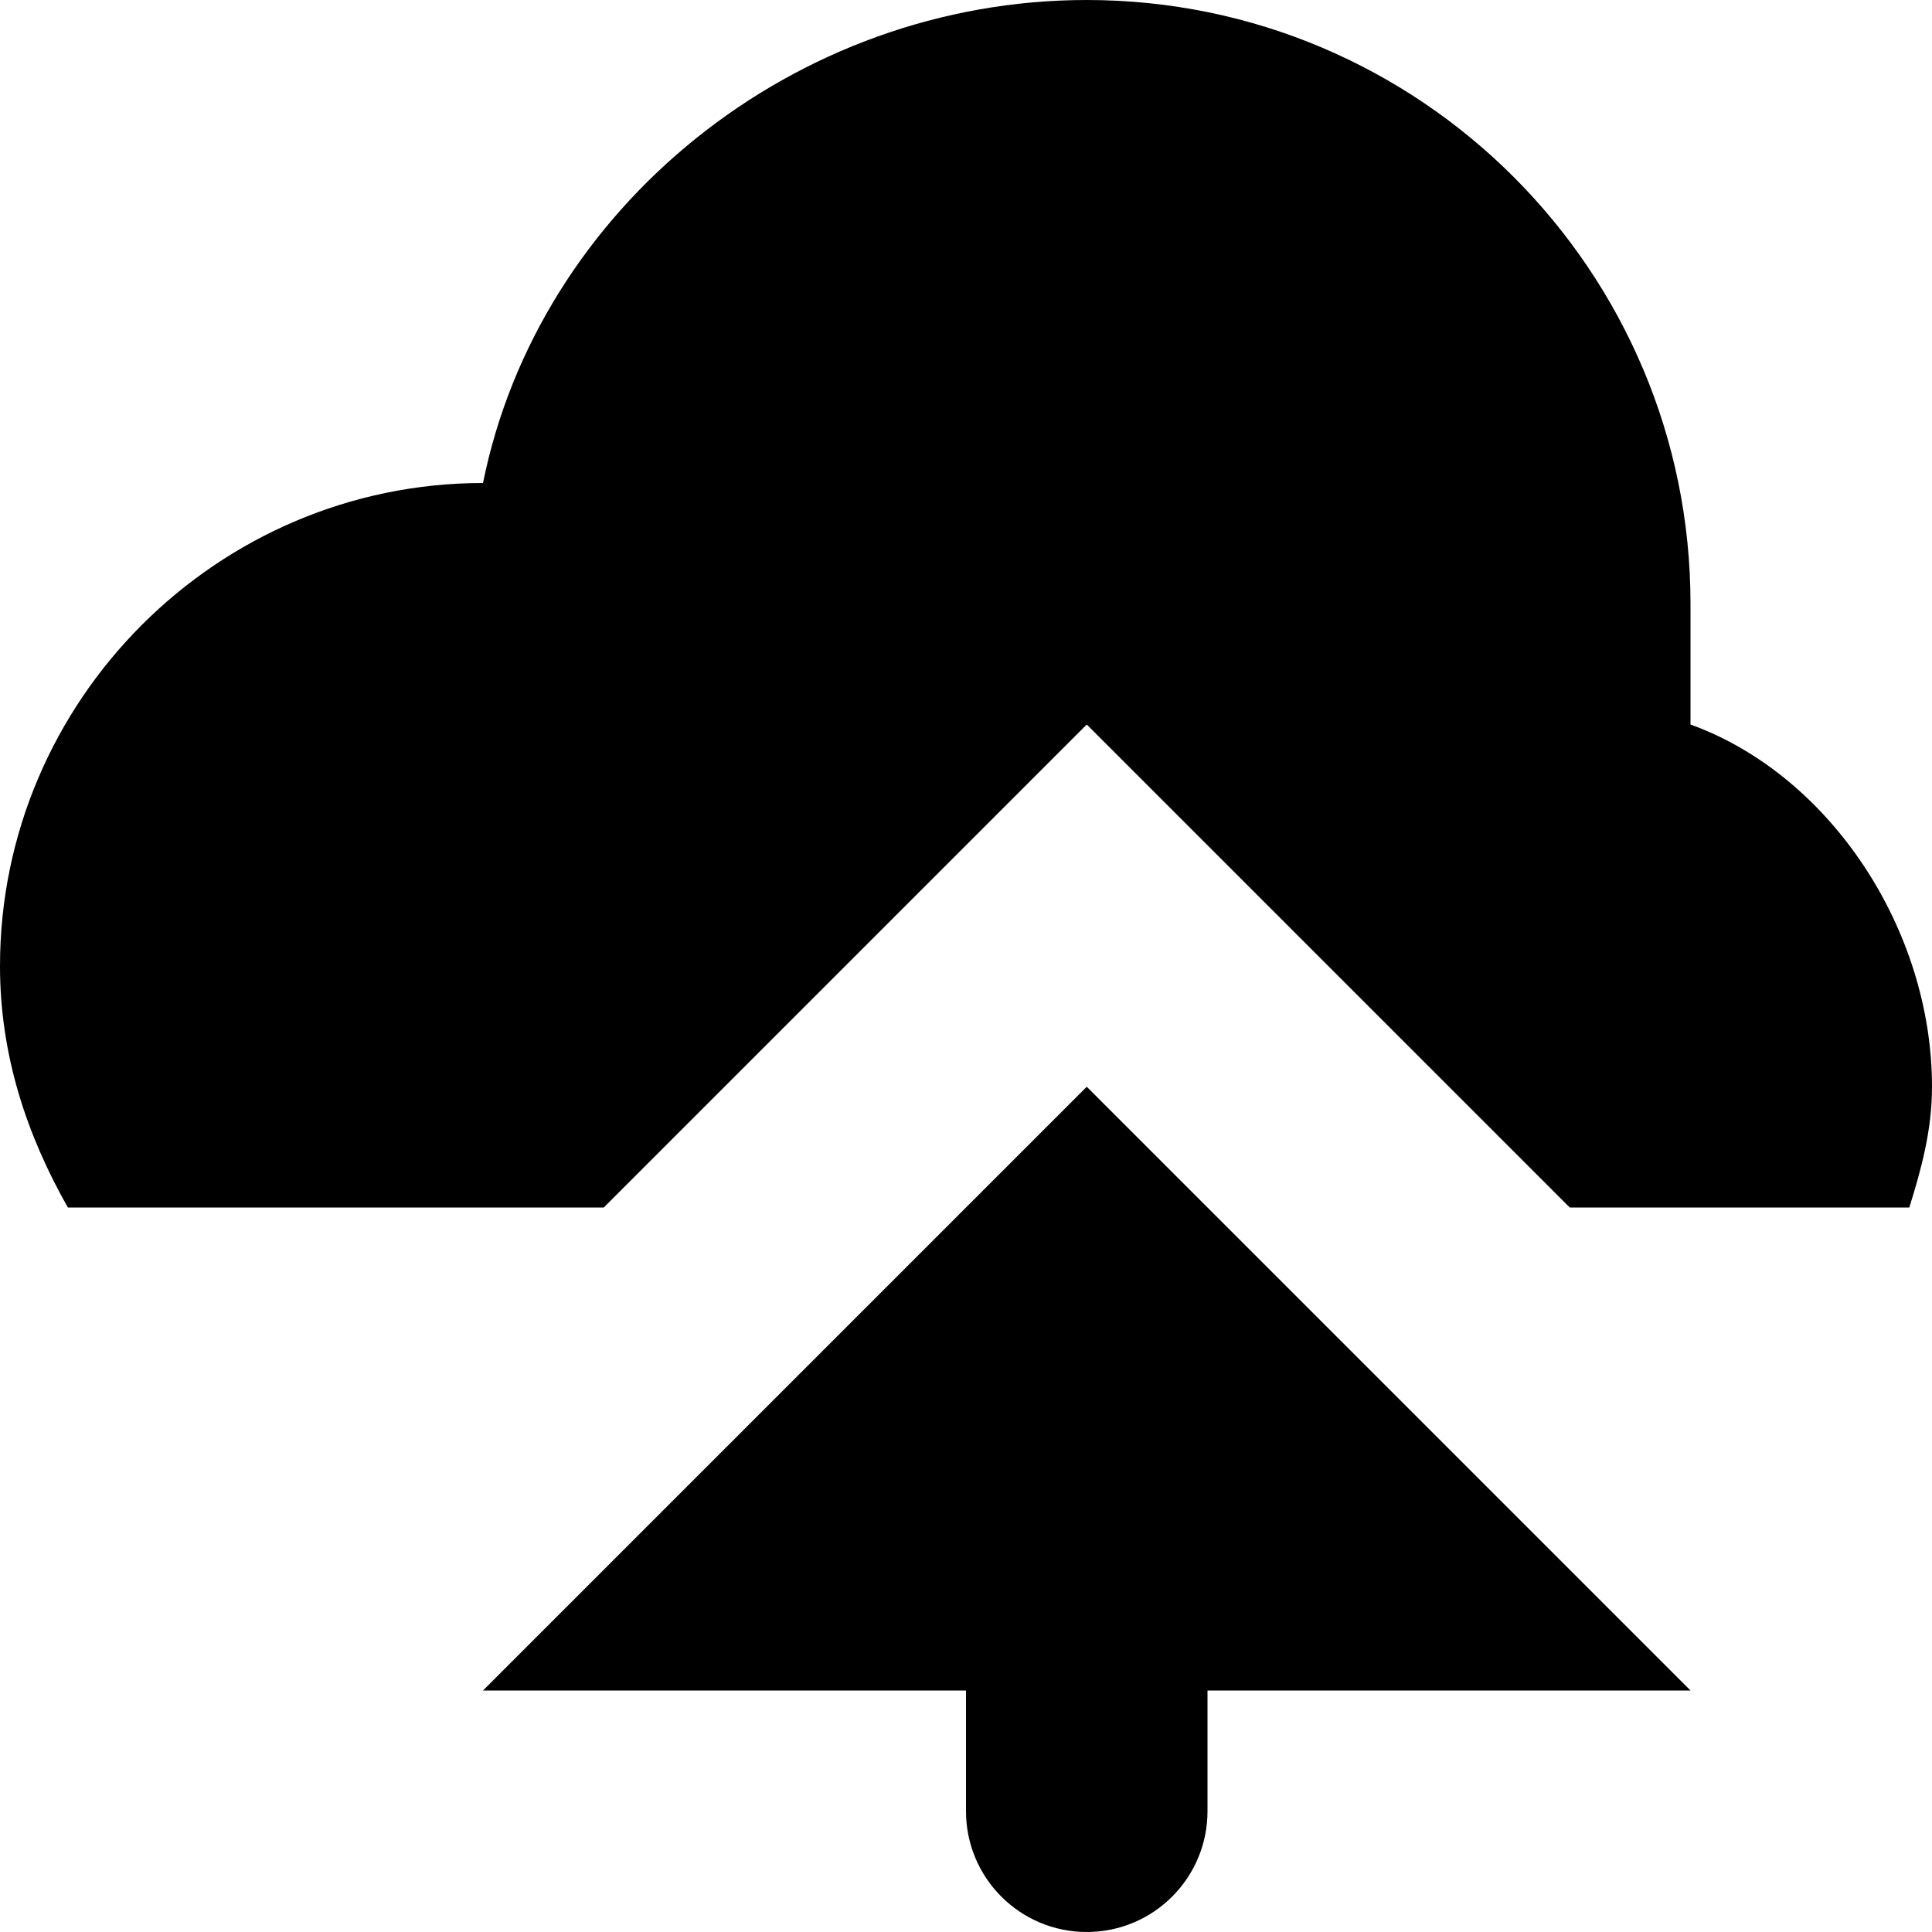
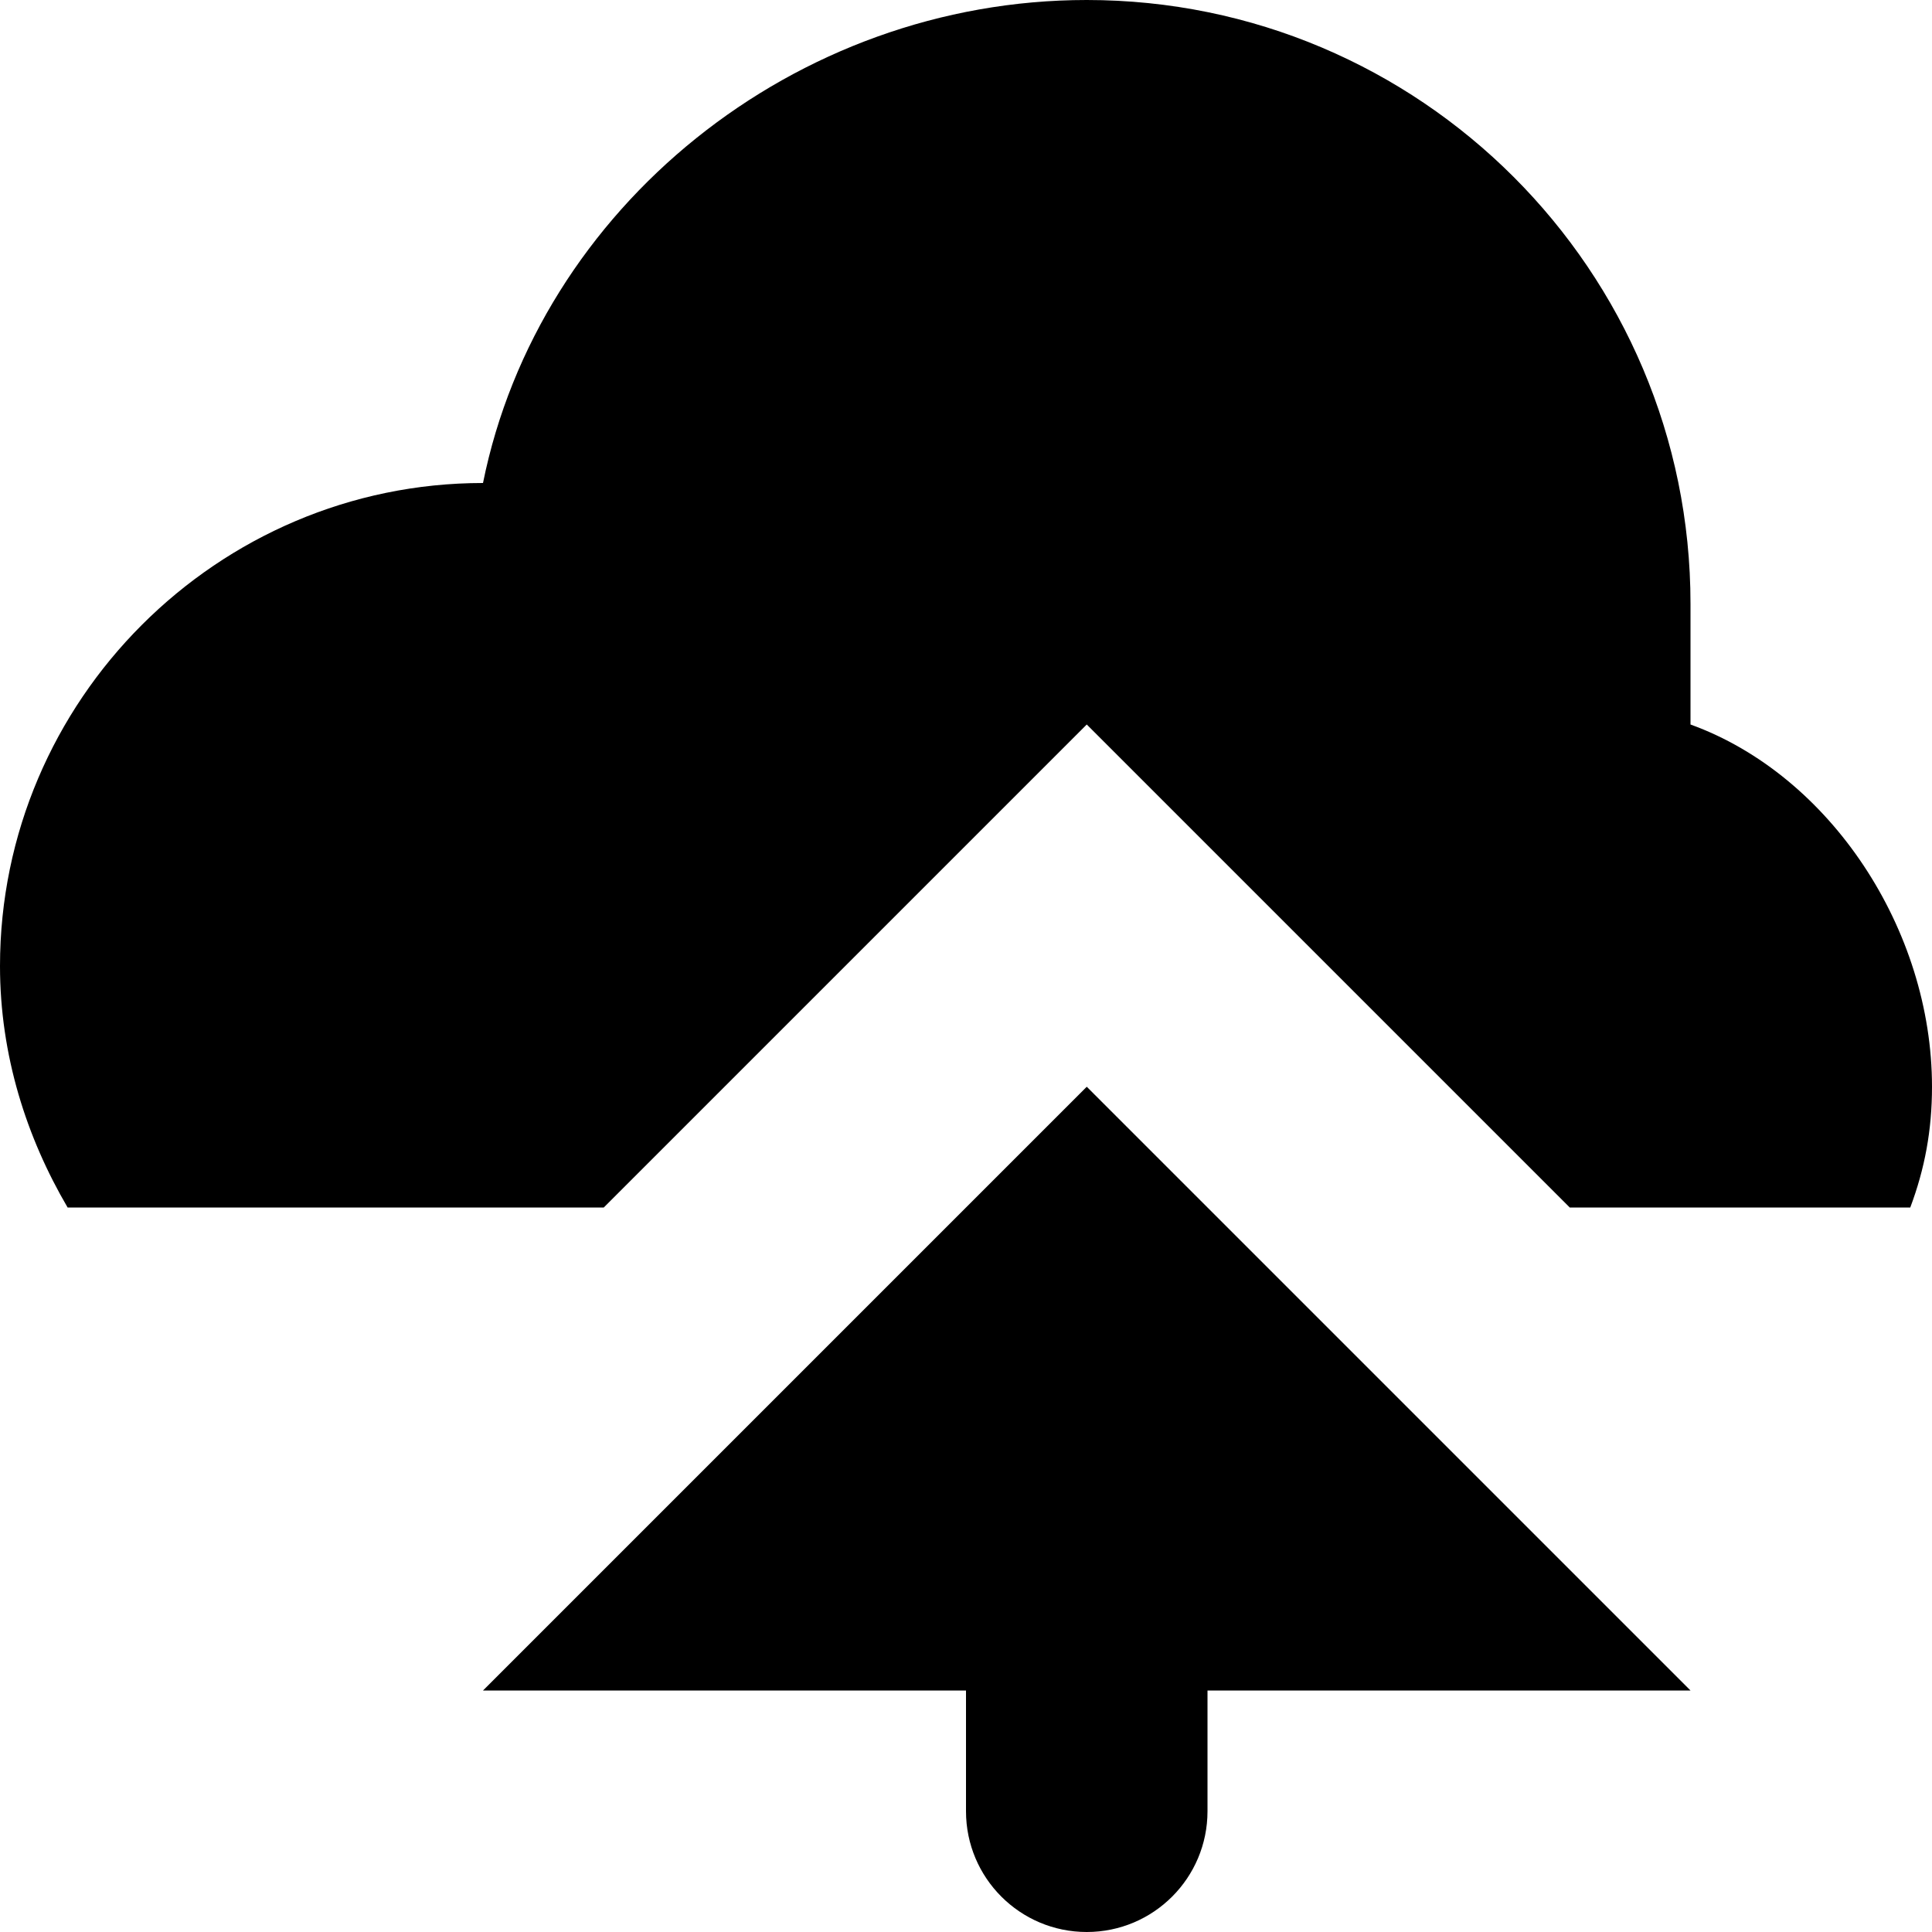
<svg xmlns="http://www.w3.org/2000/svg" width="8" height="8" viewBox="0 0 8 8">
-   <path d="M4.5 0c-1.21 0-2.27.86-2.5 2-1.1 0-2 .9-2 2 0 .37.111.7.281 1h2.219l2-2 2 2h1.406c.05-.16.094-.32.094-.5 0-.65-.42-1.29-1-1.5v-.5c0-1.38-1.12-2.5-2.5-2.5zm0 4.5l-2.5 2.5h2v.5a.5.5 0 1 0 1 0v-.5h2l-2.5-2.5z" />
+   <path d="M4.5 0c-1.21 0-2.27.86-2.5 2-1.1 0-2 .9-2 2 0 .37.11.71.28 1h2.22l2-2 2 2h1.41c.06-.16.09-.32.09-.5 0-.65-.42-1.29-1-1.5v-.5c0-1.38-1.12-2.5-2.5-2.5zm0 4.5l-2.5 2.5h2v.5a.5.5 0 1 0 1 0v-.5h2l-2.5-2.5z" />
</svg>
